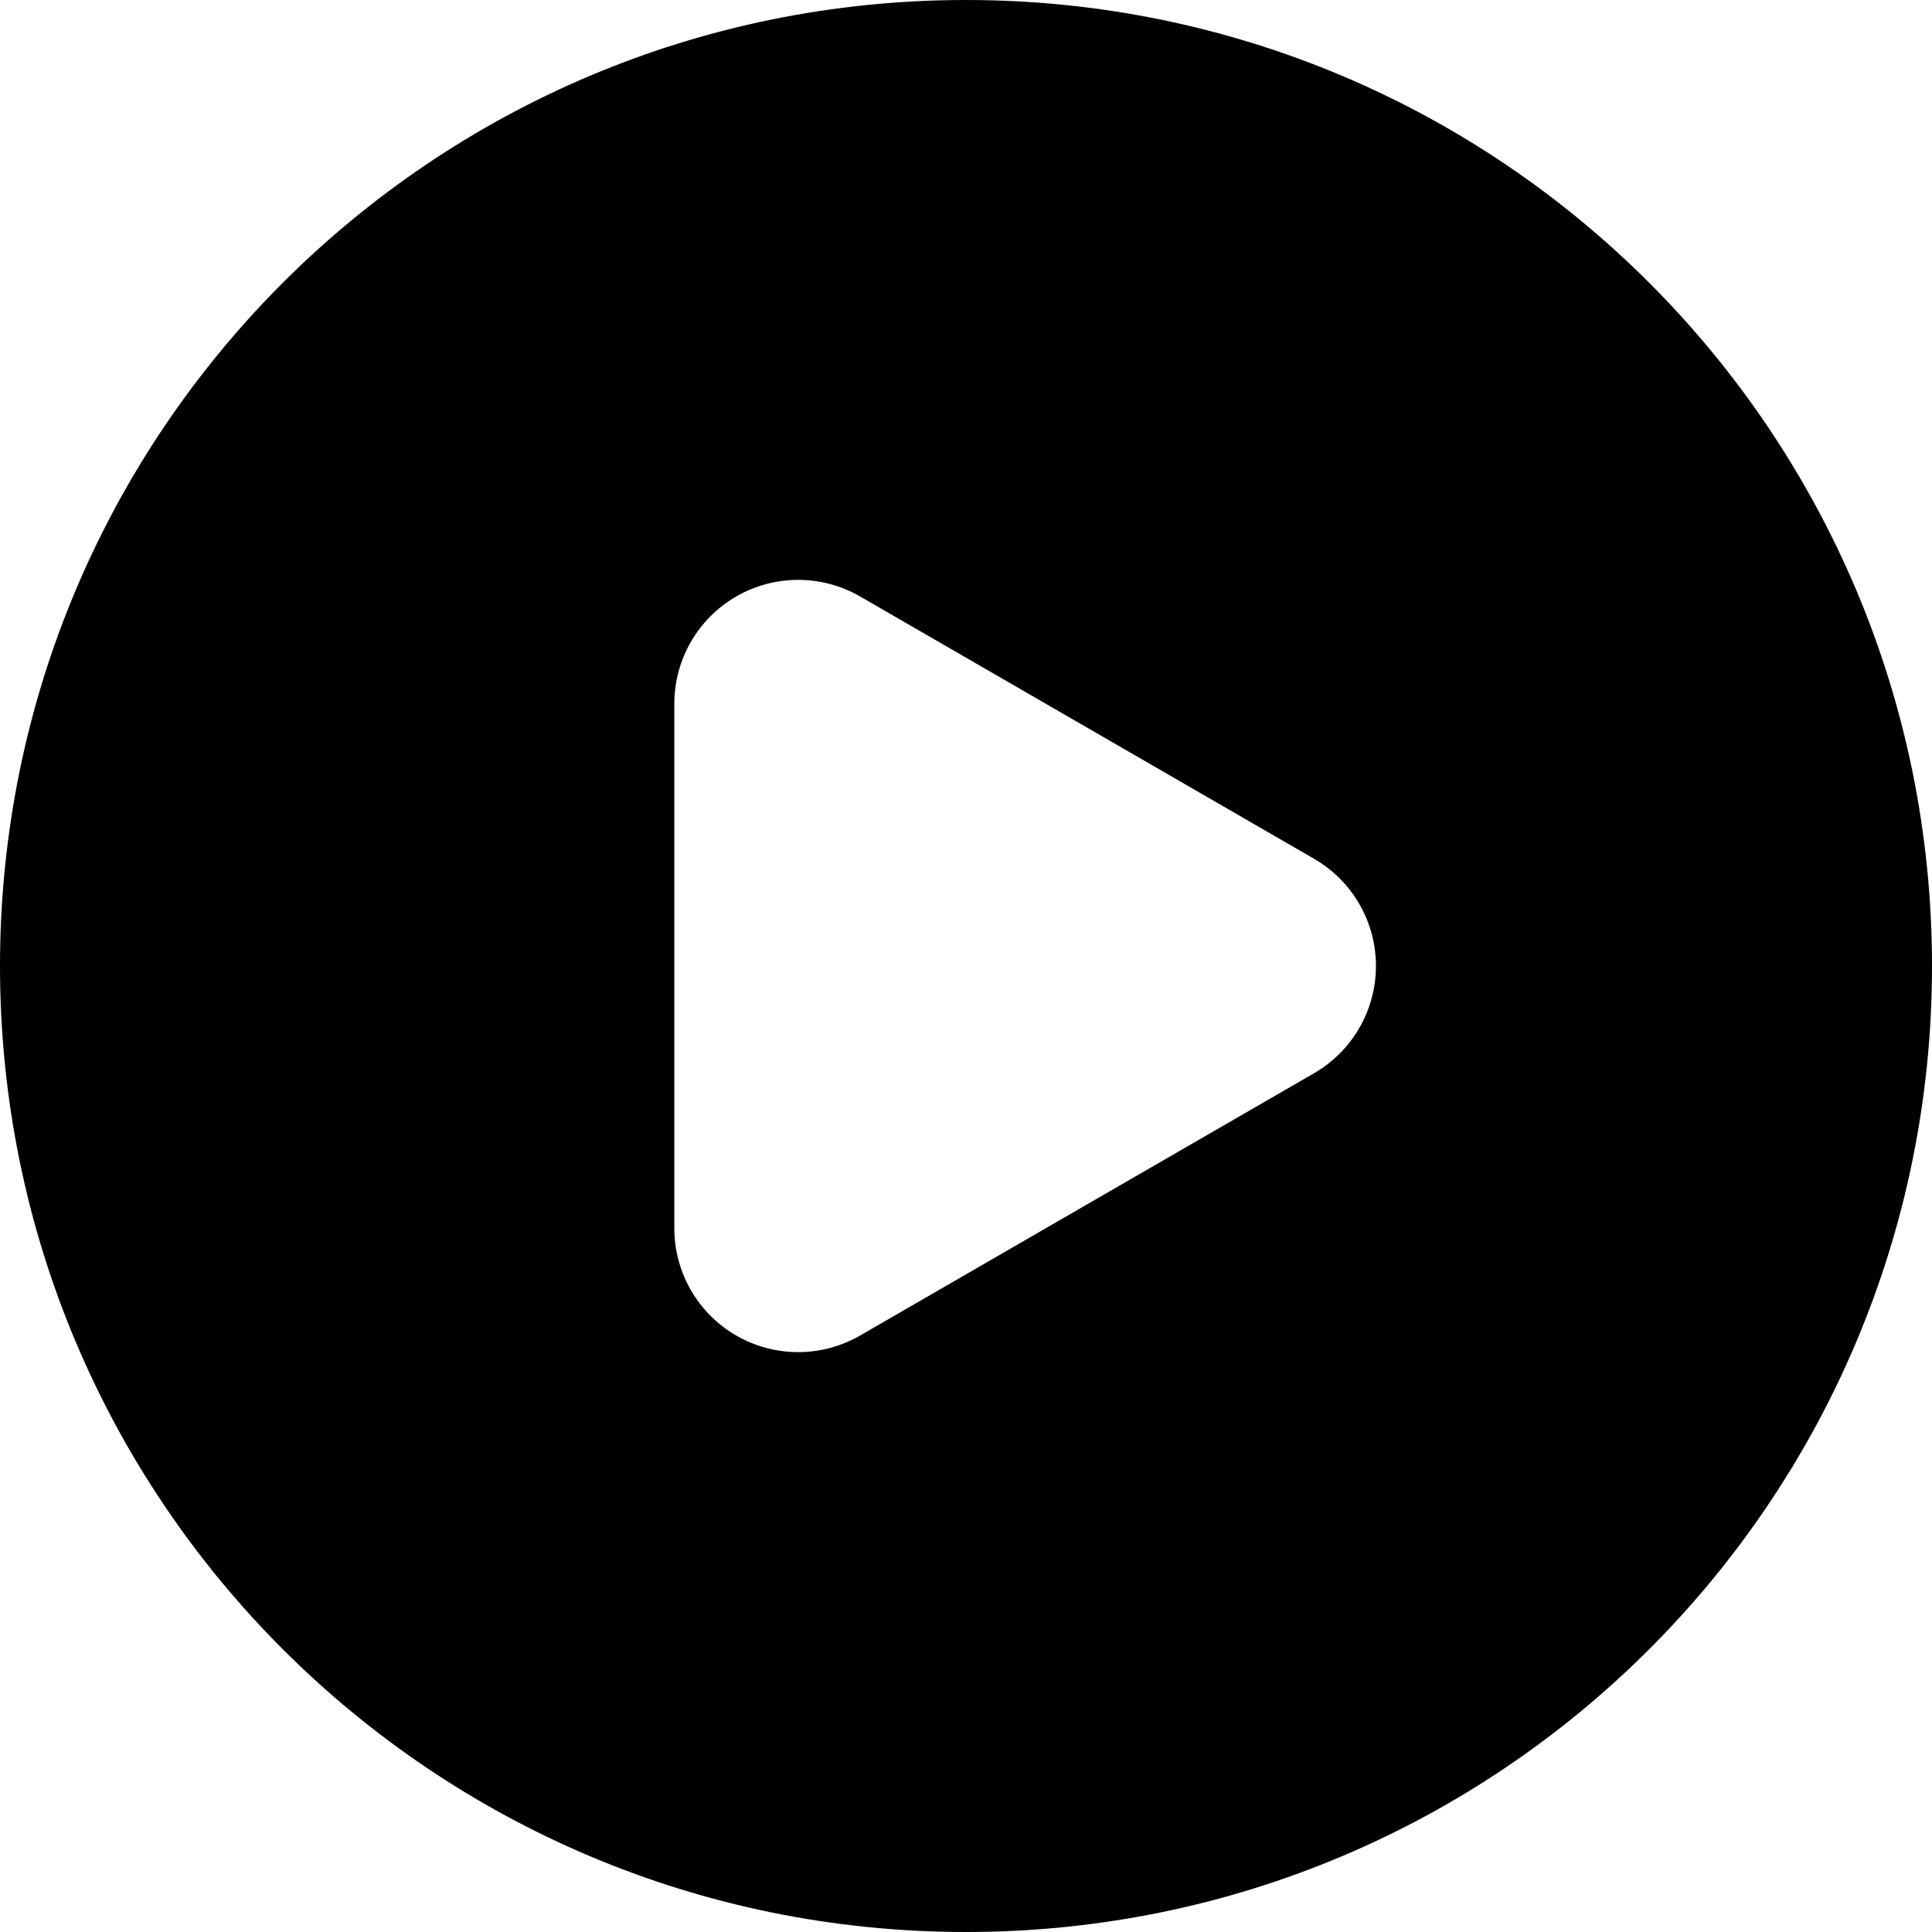
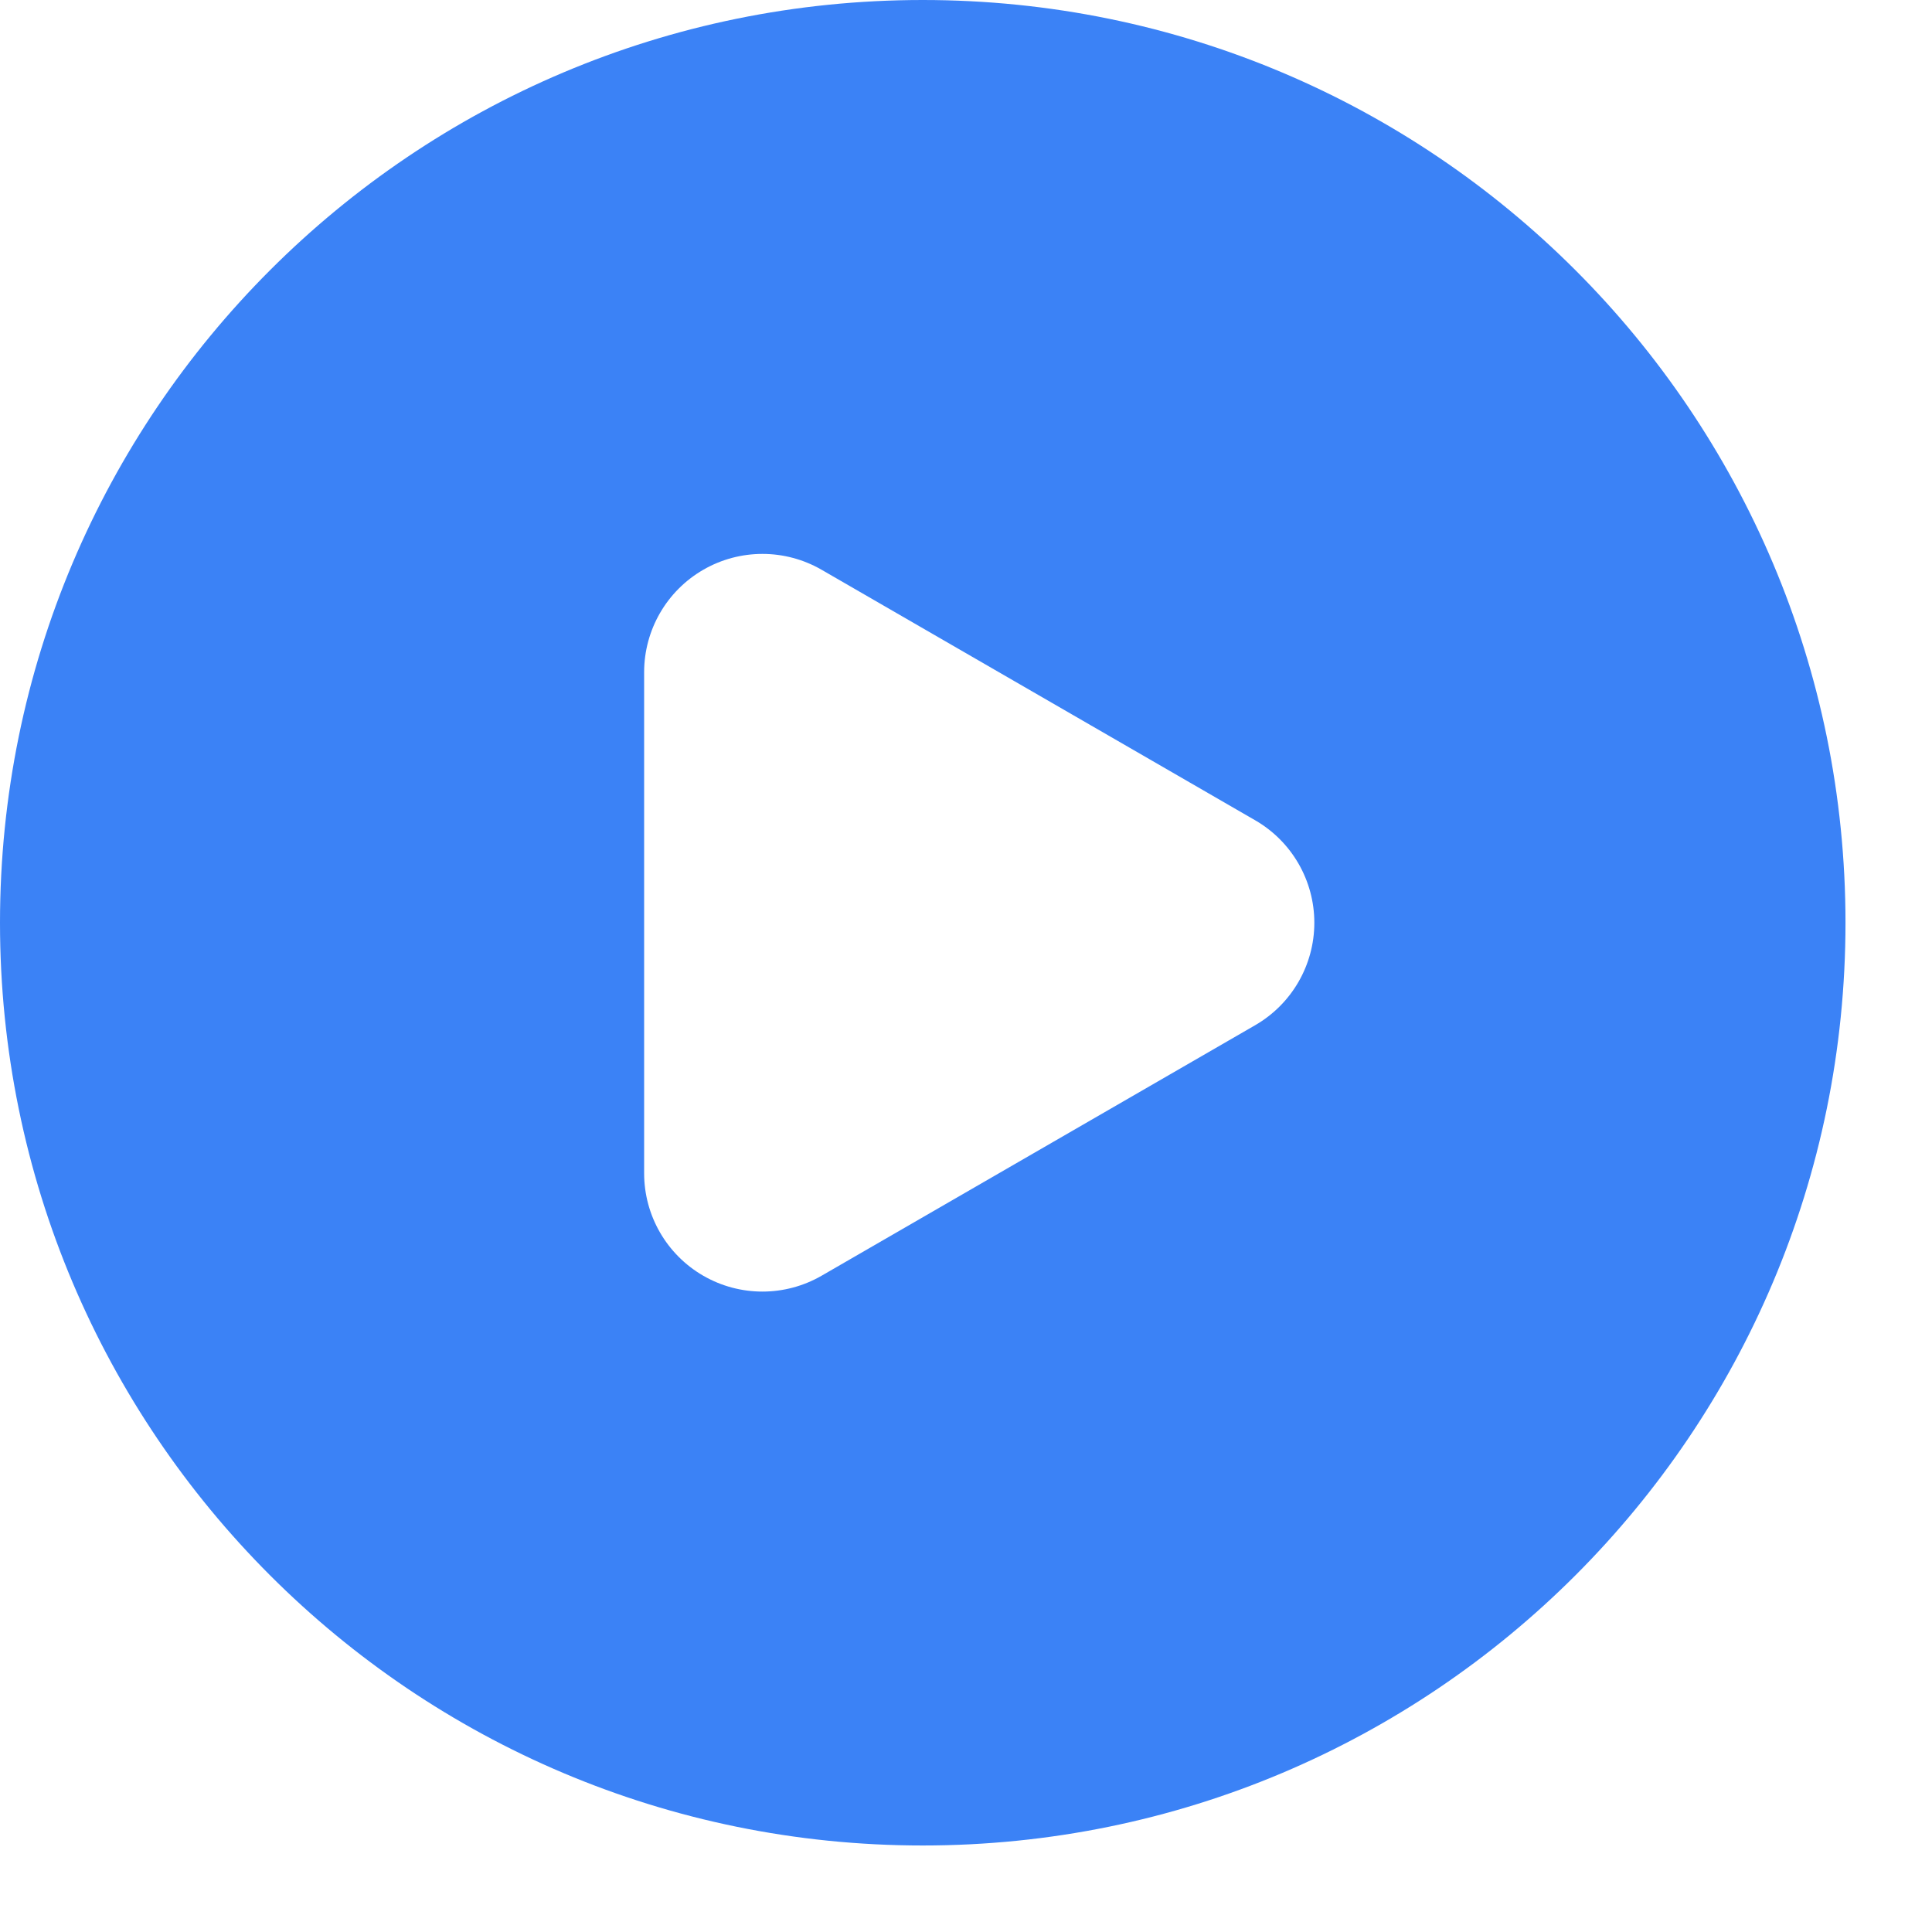
- <svg xmlns="http://www.w3.org/2000/svg" fill="#000000" height="800px" width="800px" version="1.1" id="Layer_1" viewBox="0 0 512 512" xml:space="preserve">
+ <svg xmlns="http://www.w3.org/2000/svg" fill="#3b82f6" height="800px" width="800px" version="1.1" id="Layer_1" viewBox="0 0 536 536" xml:space="preserve">
  <g>
    <g>
      <path d="M256,0C114.511,0,0,114.497,0,256c0,141.49,114.495,256,256,256c141.49,0,256-114.497,256-256C512,114.51,397.503,0,256,0    z M348.238,284.418l-120.294,69.507c-10.148,5.864-22.661,5.874-32.826,0.009c-10.158-5.862-16.415-16.699-16.415-28.426V186.493    c0-11.728,6.258-22.564,16.415-28.426c5.076-2.93,10.741-4.395,16.406-4.395c5.67,0,11.341,1.468,16.42,4.402l120.295,69.507    c10.149,5.864,16.4,16.696,16.4,28.418C364.639,267.722,358.387,278.553,348.238,284.418z" />
    </g>
  </g>
</svg>
